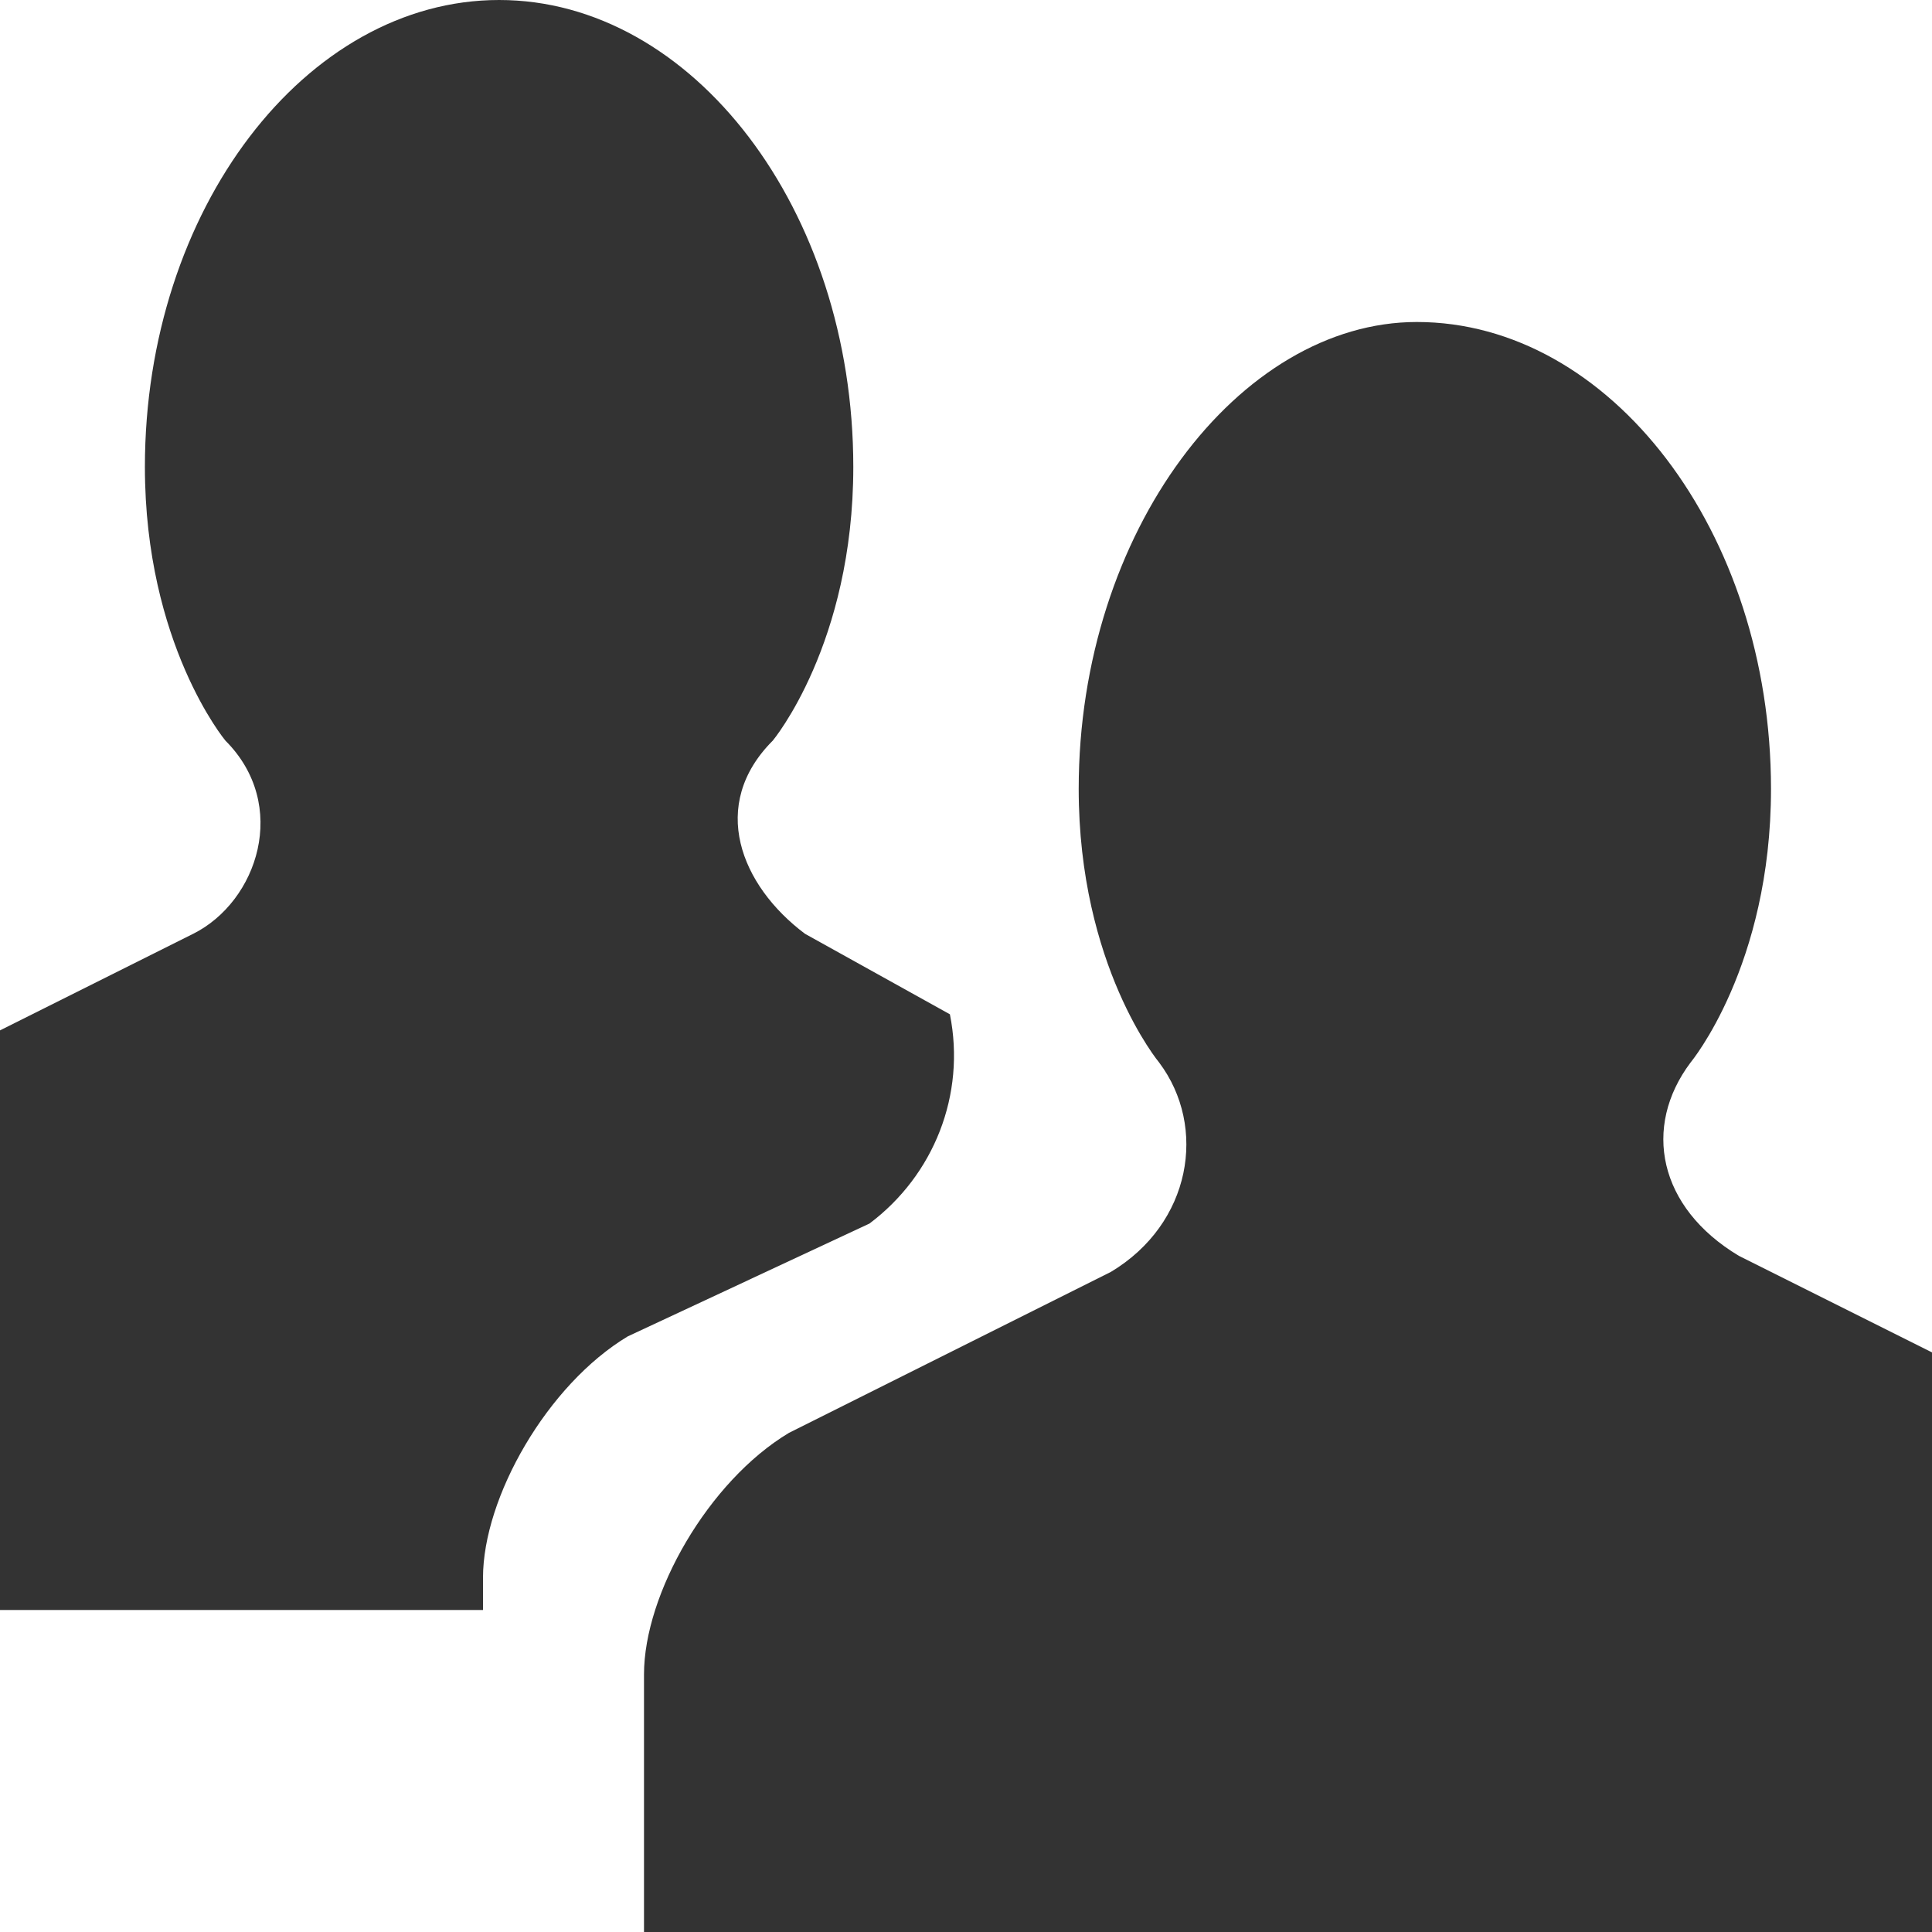
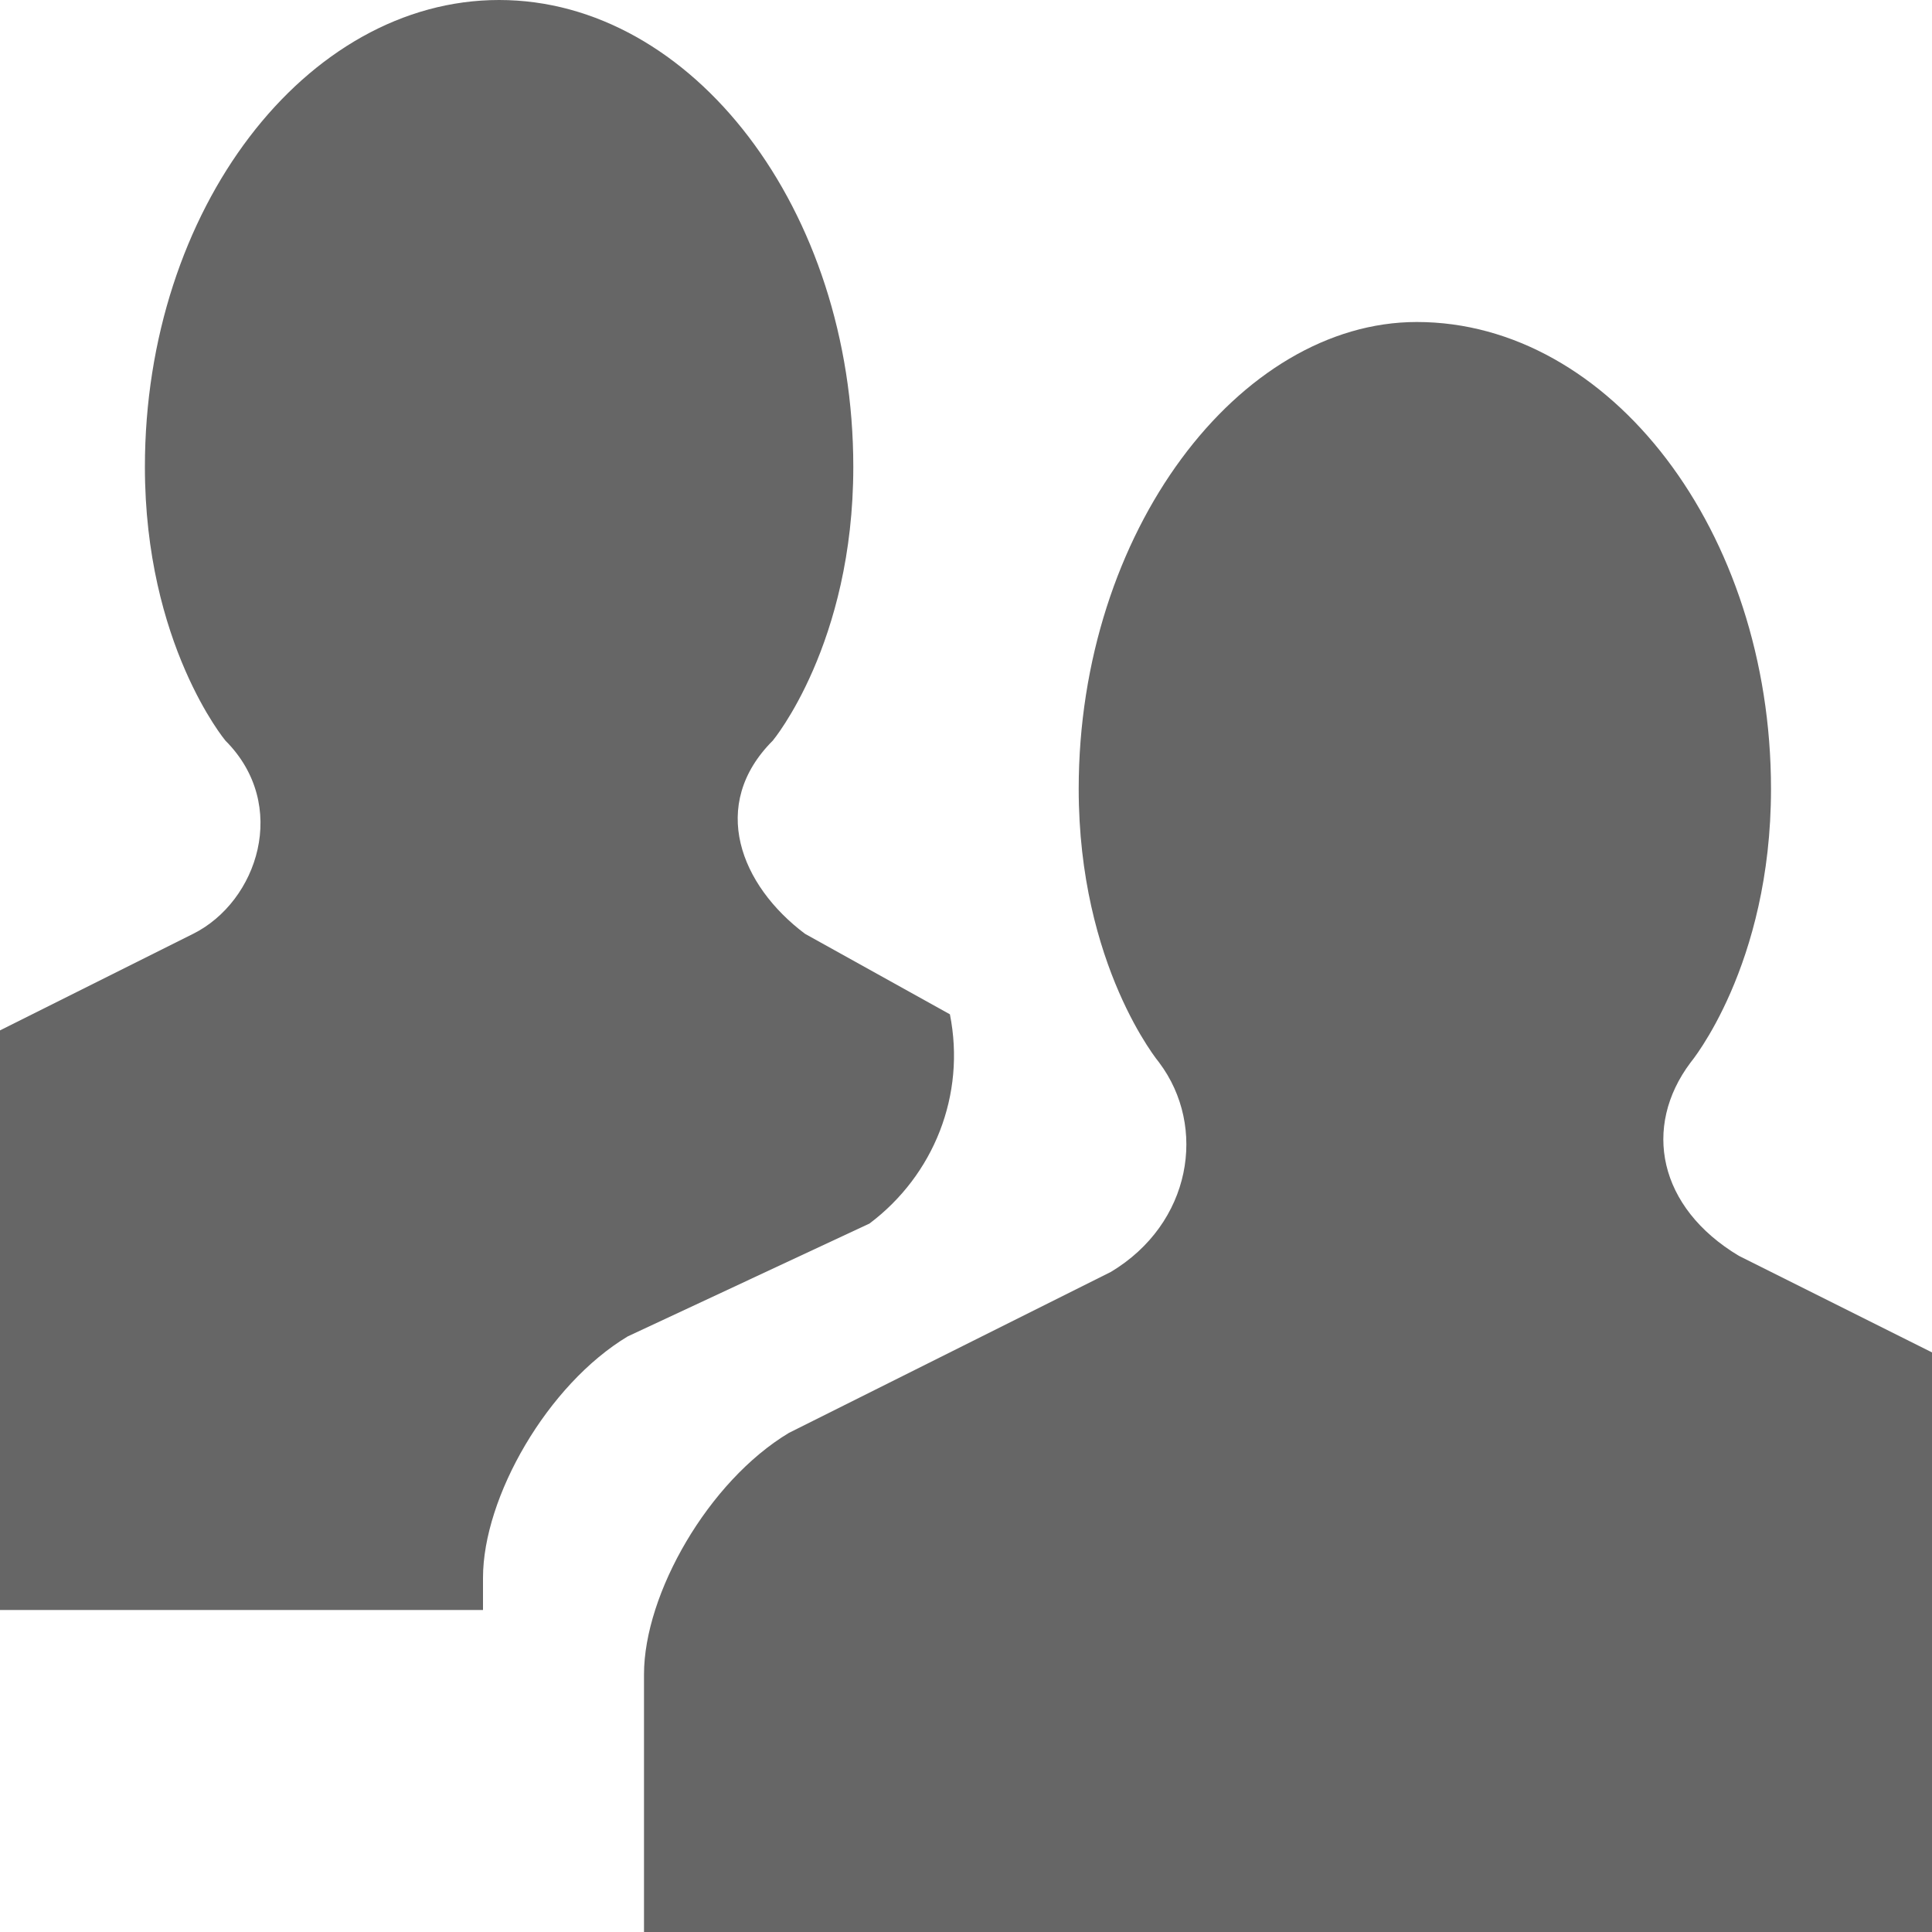
<svg xmlns="http://www.w3.org/2000/svg" version="1.1" x="0px" y="0px" width="12px" height="12px" viewBox="0 0 12 12" style="overflow:visible;enable-background:new 0 0 12 12;" xml:space="preserve" preserveAspectRatio="xMinYMid meet">
  <defs>
</defs>
-   <path style="fill:#333333;" d="M3,10H0V6.4l1.2-0.6C1.6,5.6,1.8,5,1.4,4.6c0,0-0.5-0.6-0.5-1.7c0-1.6,1-2.9,2.2-2.9  c1.2,0,2.2,1.3,2.2,2.9c0,1.1-0.5,1.7-0.5,1.7C4.4,5,4.6,5.5,5,5.8l0.9,0.5c0.1,0.5-0.1,1-0.5,1.3L3.9,8.3C3.4,8.6,3,9.3,3,9.8V10z   M12,12V8.4l-1.2-0.6c-0.5-0.3-0.6-0.8-0.3-1.2c0,0,0.5-0.6,0.5-1.7c0-1.6-1-2.9-2.2-2.9C7.7,2,6.7,3.3,6.7,4.9  c0,1.1,0.5,1.7,0.5,1.7c0.3,0.4,0.2,1-0.3,1.3L4.9,8.9C4.4,9.2,4,9.9,4,10.4V12H12z" />
+   <path style="fill:#666666;" d="M3,10H0V6.4l1.2-0.6C1.6,5.6,1.8,5,1.4,4.6c0,0-0.5-0.6-0.5-1.7c0-1.6,1-2.9,2.2-2.9  c1.2,0,2.2,1.3,2.2,2.9c0,1.1-0.5,1.7-0.5,1.7C4.4,5,4.6,5.5,5,5.8l0.9,0.5c0.1,0.5-0.1,1-0.5,1.3L3.9,8.3C3.4,8.6,3,9.3,3,9.8V10z   M12,12V8.4l-1.2-0.6c-0.5-0.3-0.6-0.8-0.3-1.2c0,0,0.5-0.6,0.5-1.7c0-1.6-1-2.9-2.2-2.9C7.7,2,6.7,3.3,6.7,4.9  c0,1.1,0.5,1.7,0.5,1.7c0.3,0.4,0.2,1-0.3,1.3L4.9,8.9C4.4,9.2,4,9.9,4,10.4V12H12z" />
</svg>
